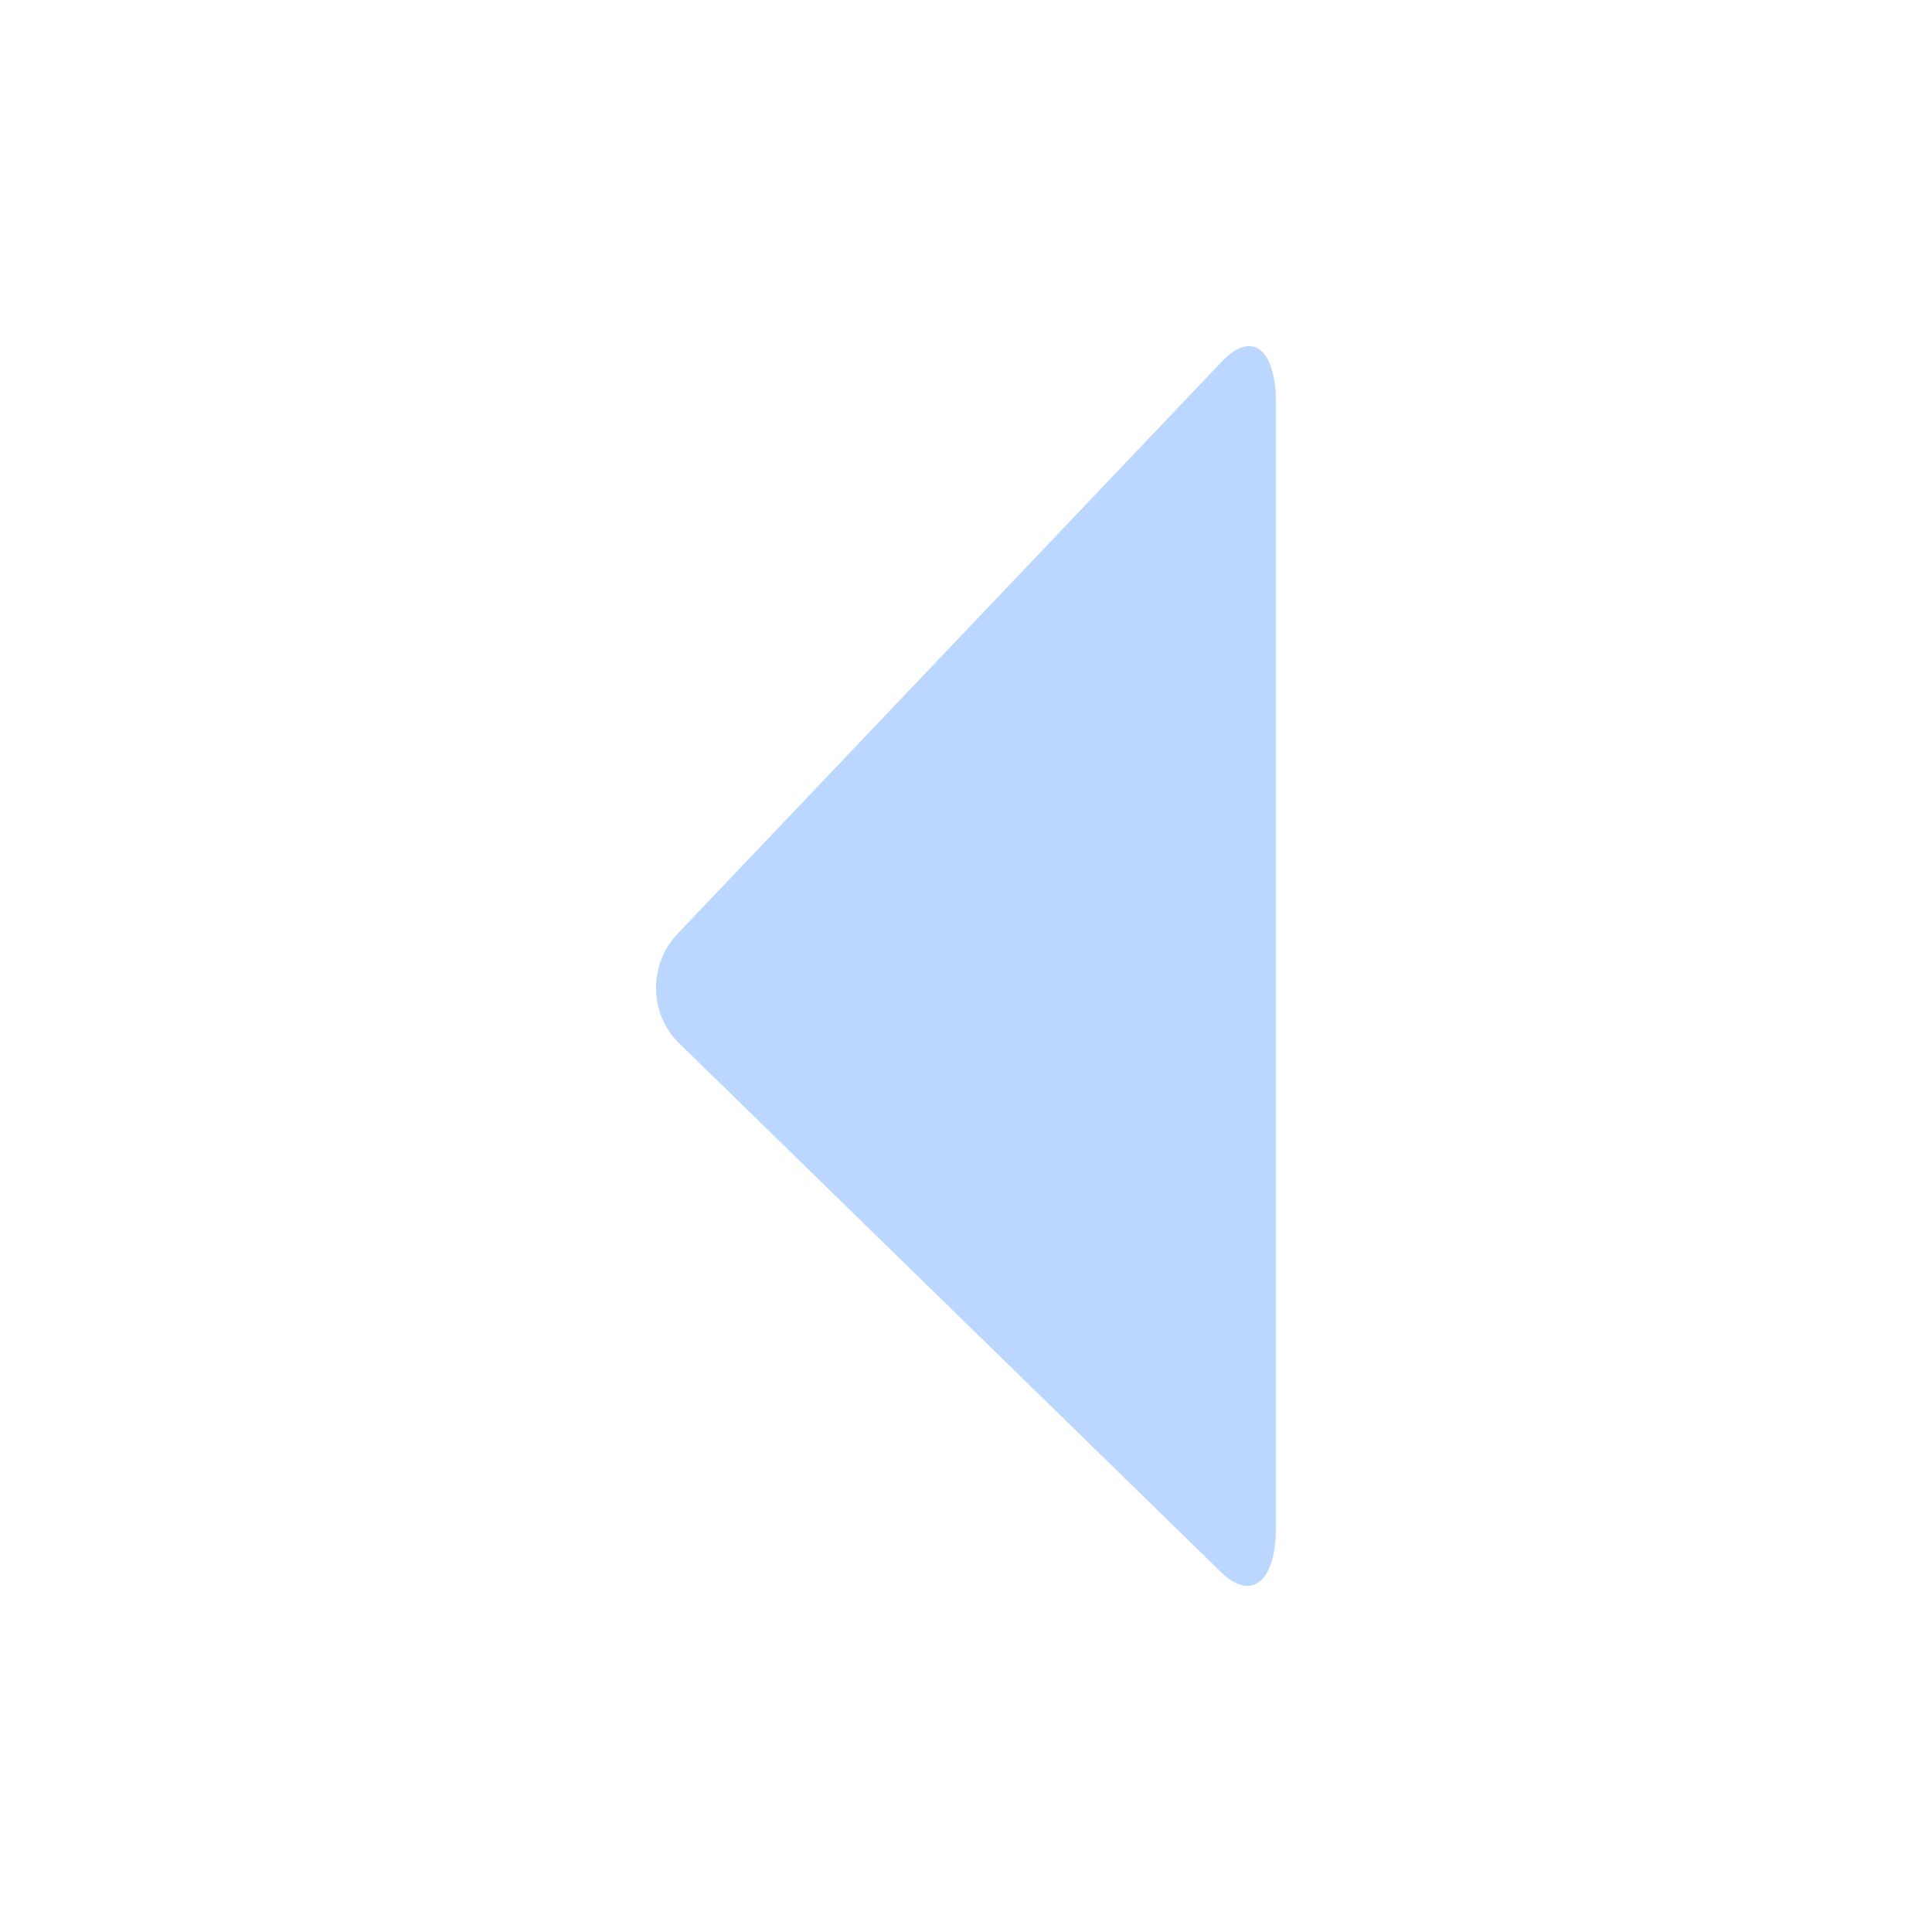
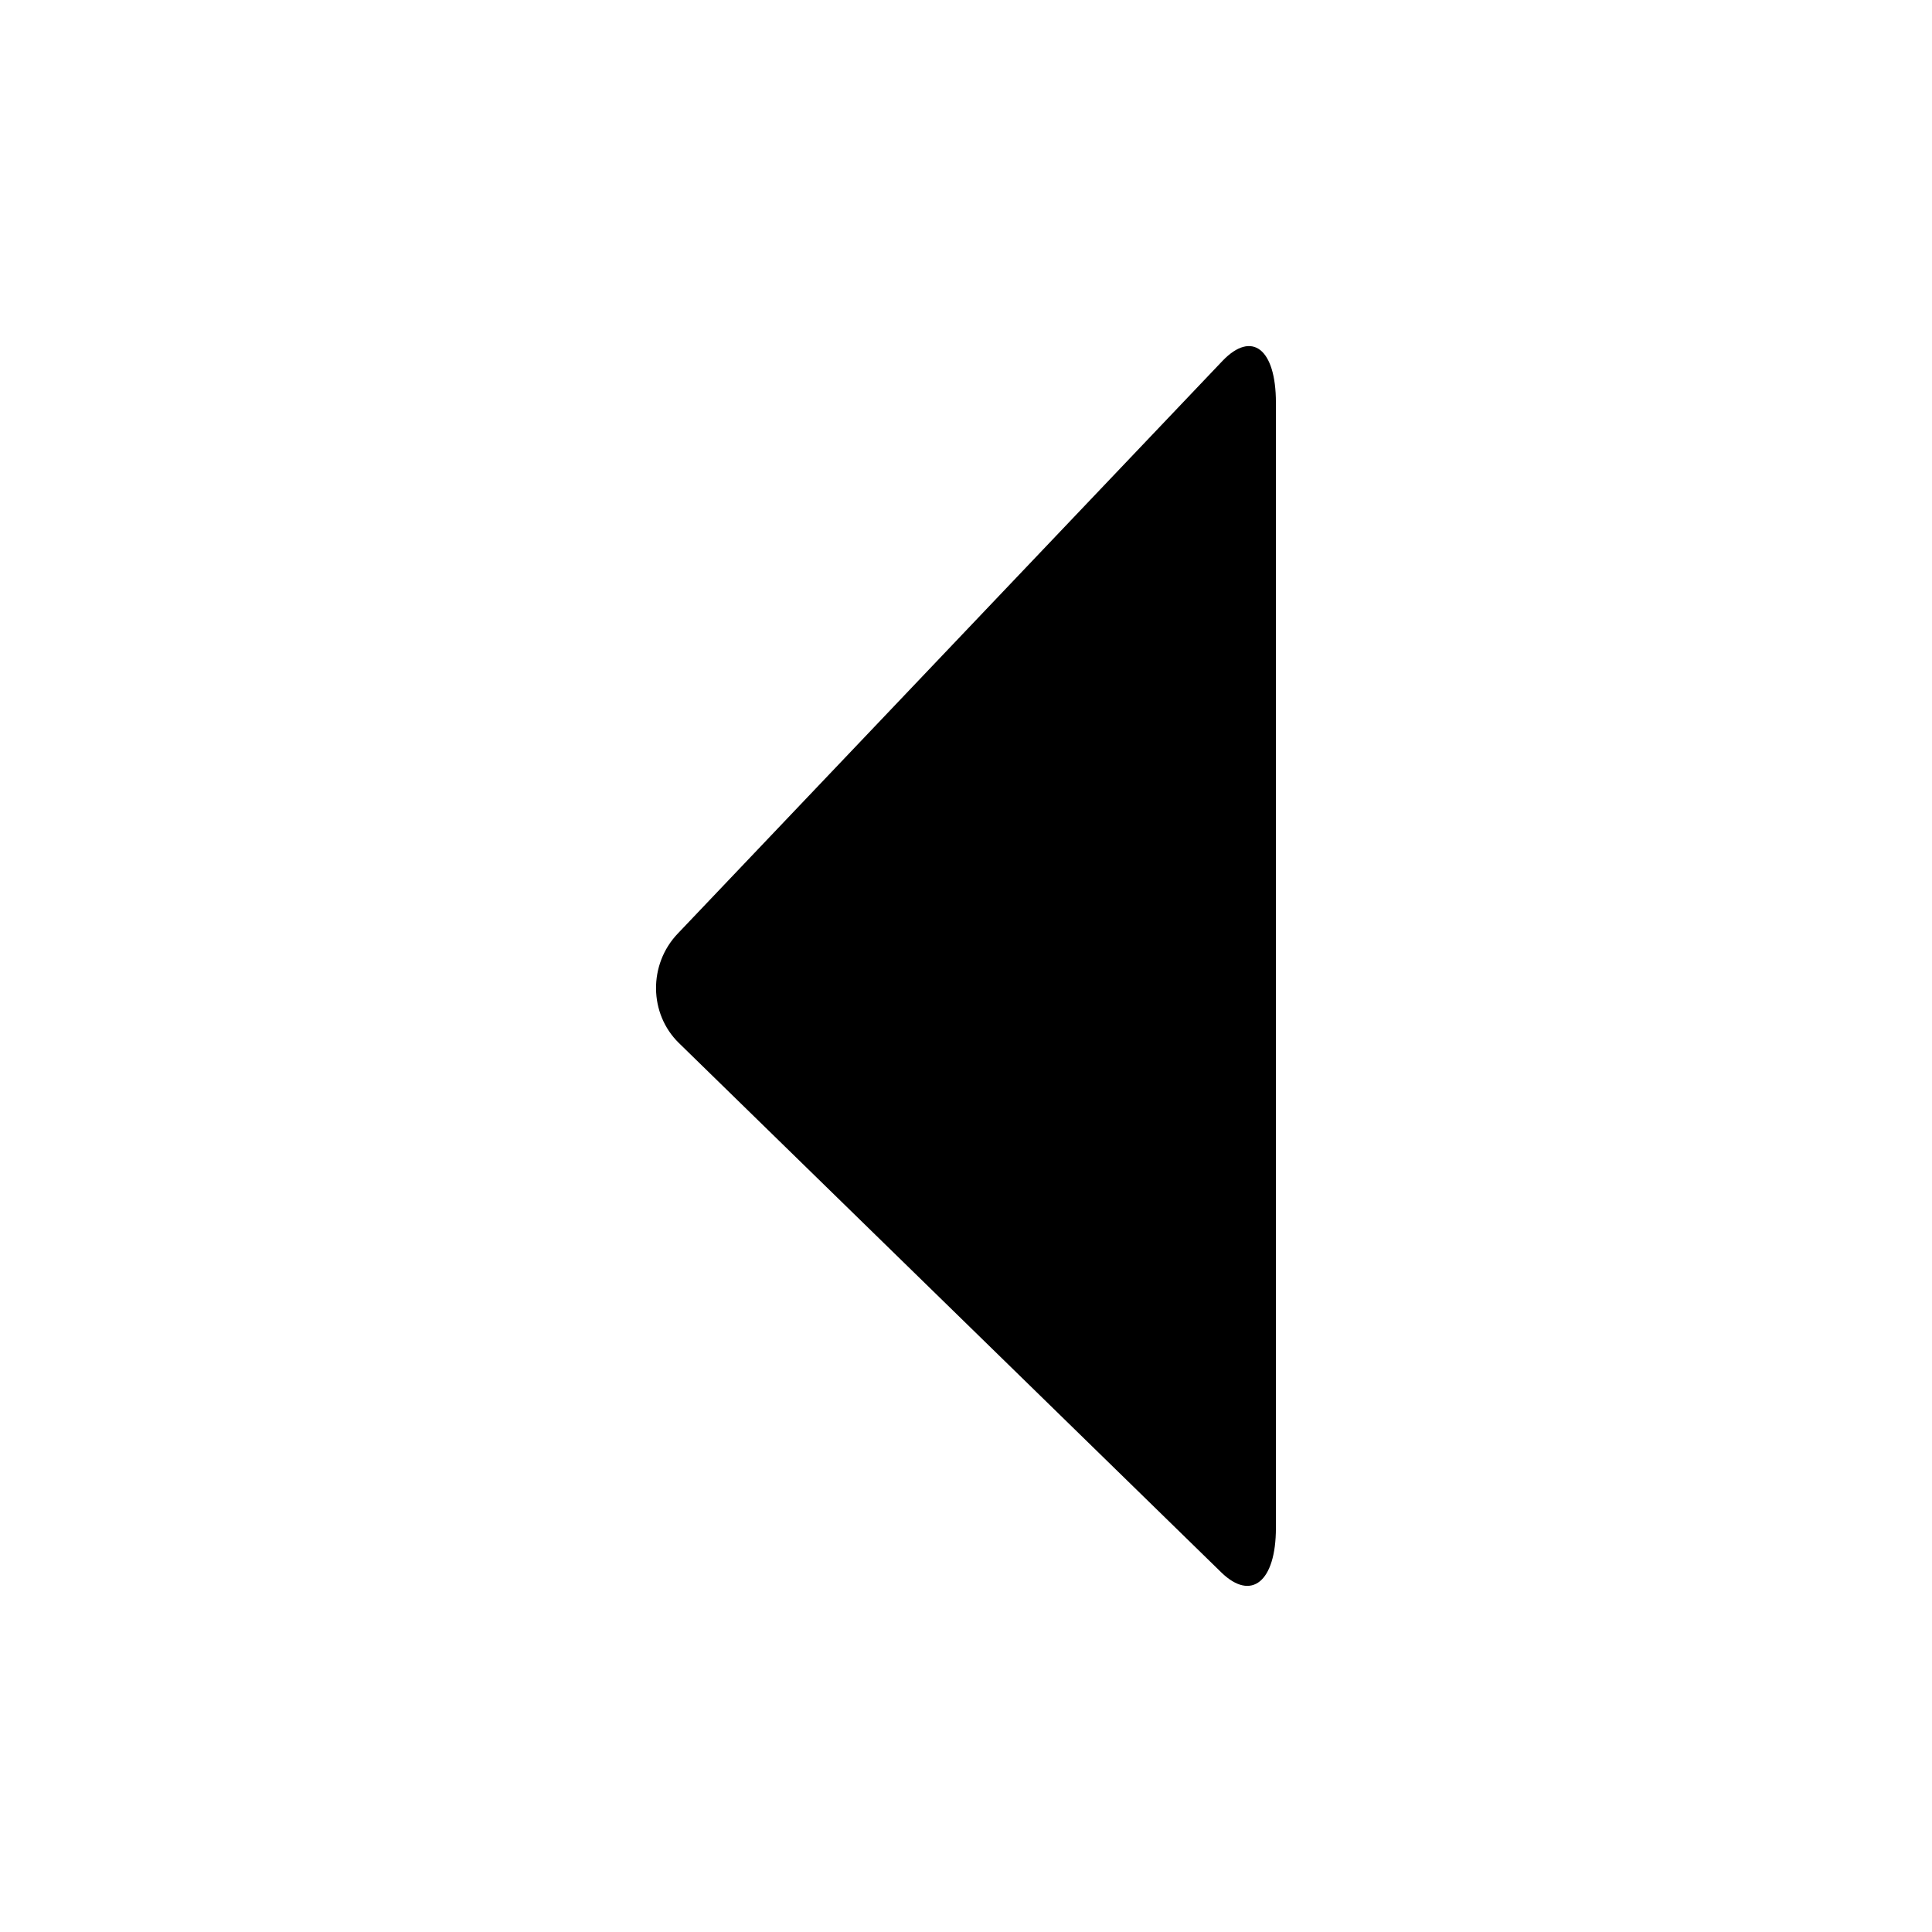
<svg xmlns="http://www.w3.org/2000/svg" width="34" height="34" viewBox="0 0 34 34" fill="none">
-   <path d="M11.926 16.431C11.41 16.973 11.419 17.84 11.948 18.356L21.492 27.671C22.022 28.187 22.454 27.835 22.454 26.888V7.086C22.454 6.139 22.032 5.81 21.514 6.351L11.926 16.431Z" fill="#BCD7FF" />
+   <path d="M11.926 16.431C11.41 16.973 11.419 17.84 11.948 18.356L21.492 27.671C22.022 28.187 22.454 27.835 22.454 26.888V7.086C22.454 6.139 22.032 5.81 21.514 6.351L11.926 16.431Z" fill="currentColor" />
</svg>
